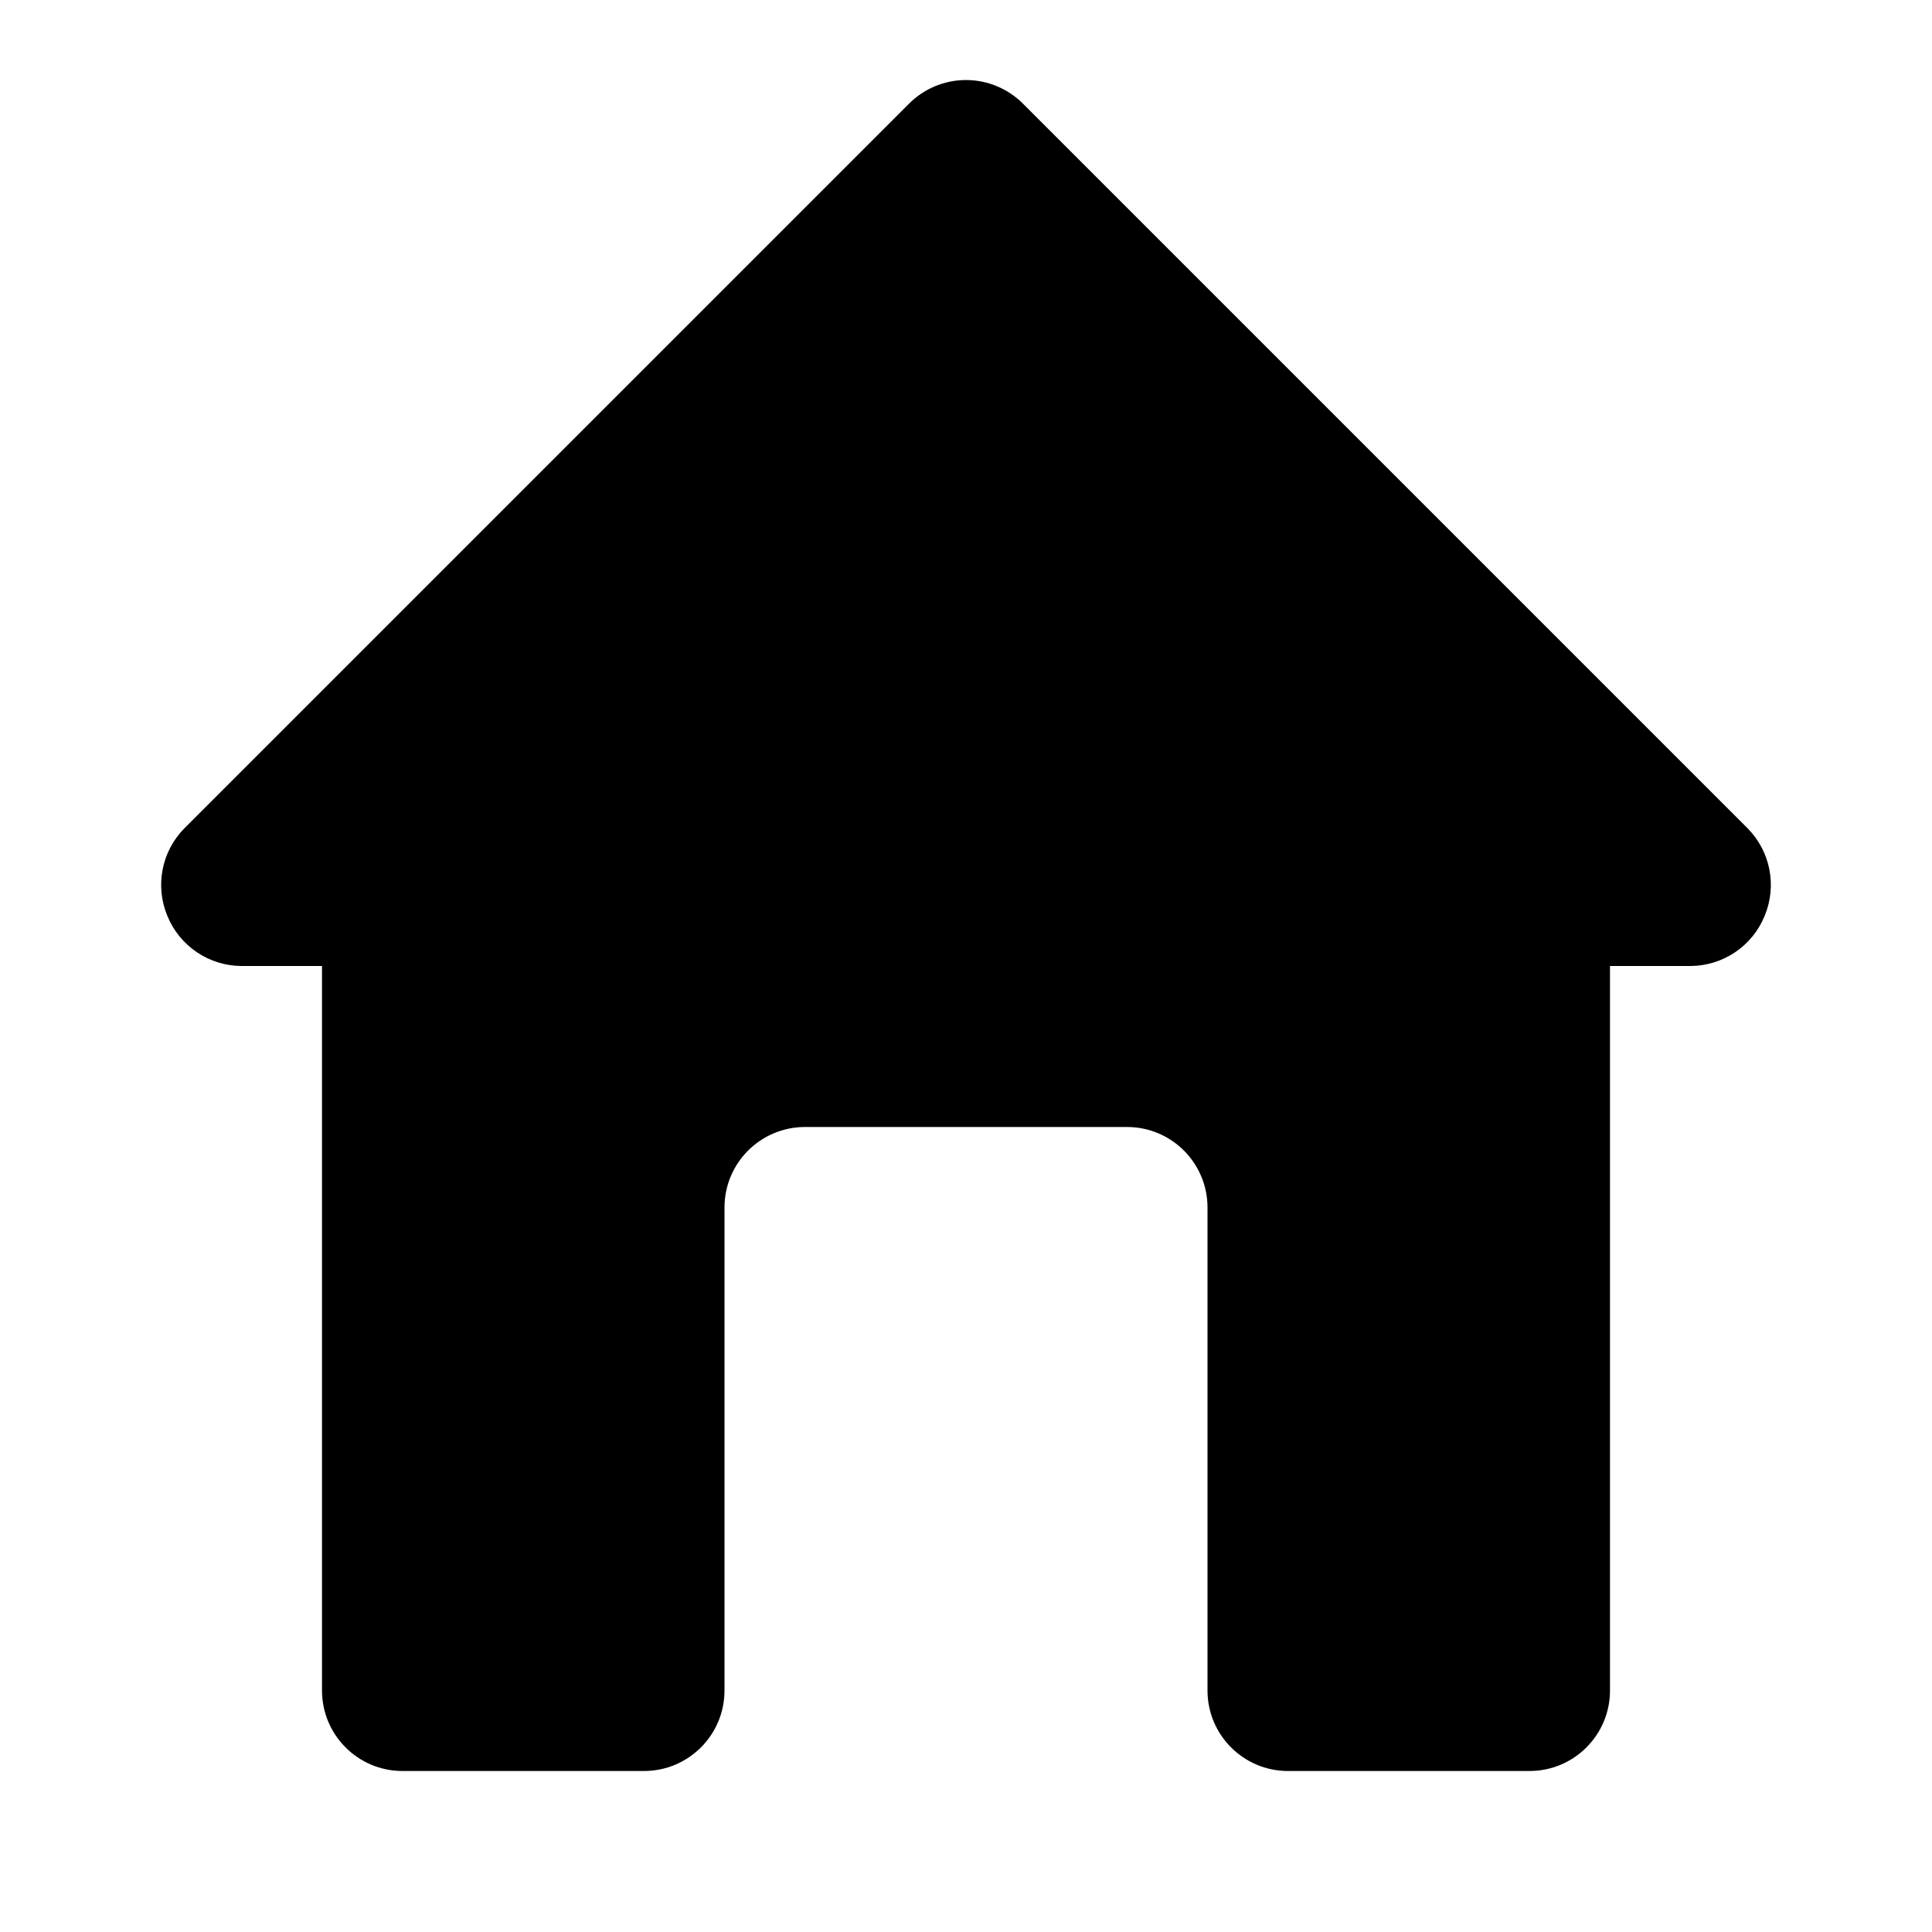
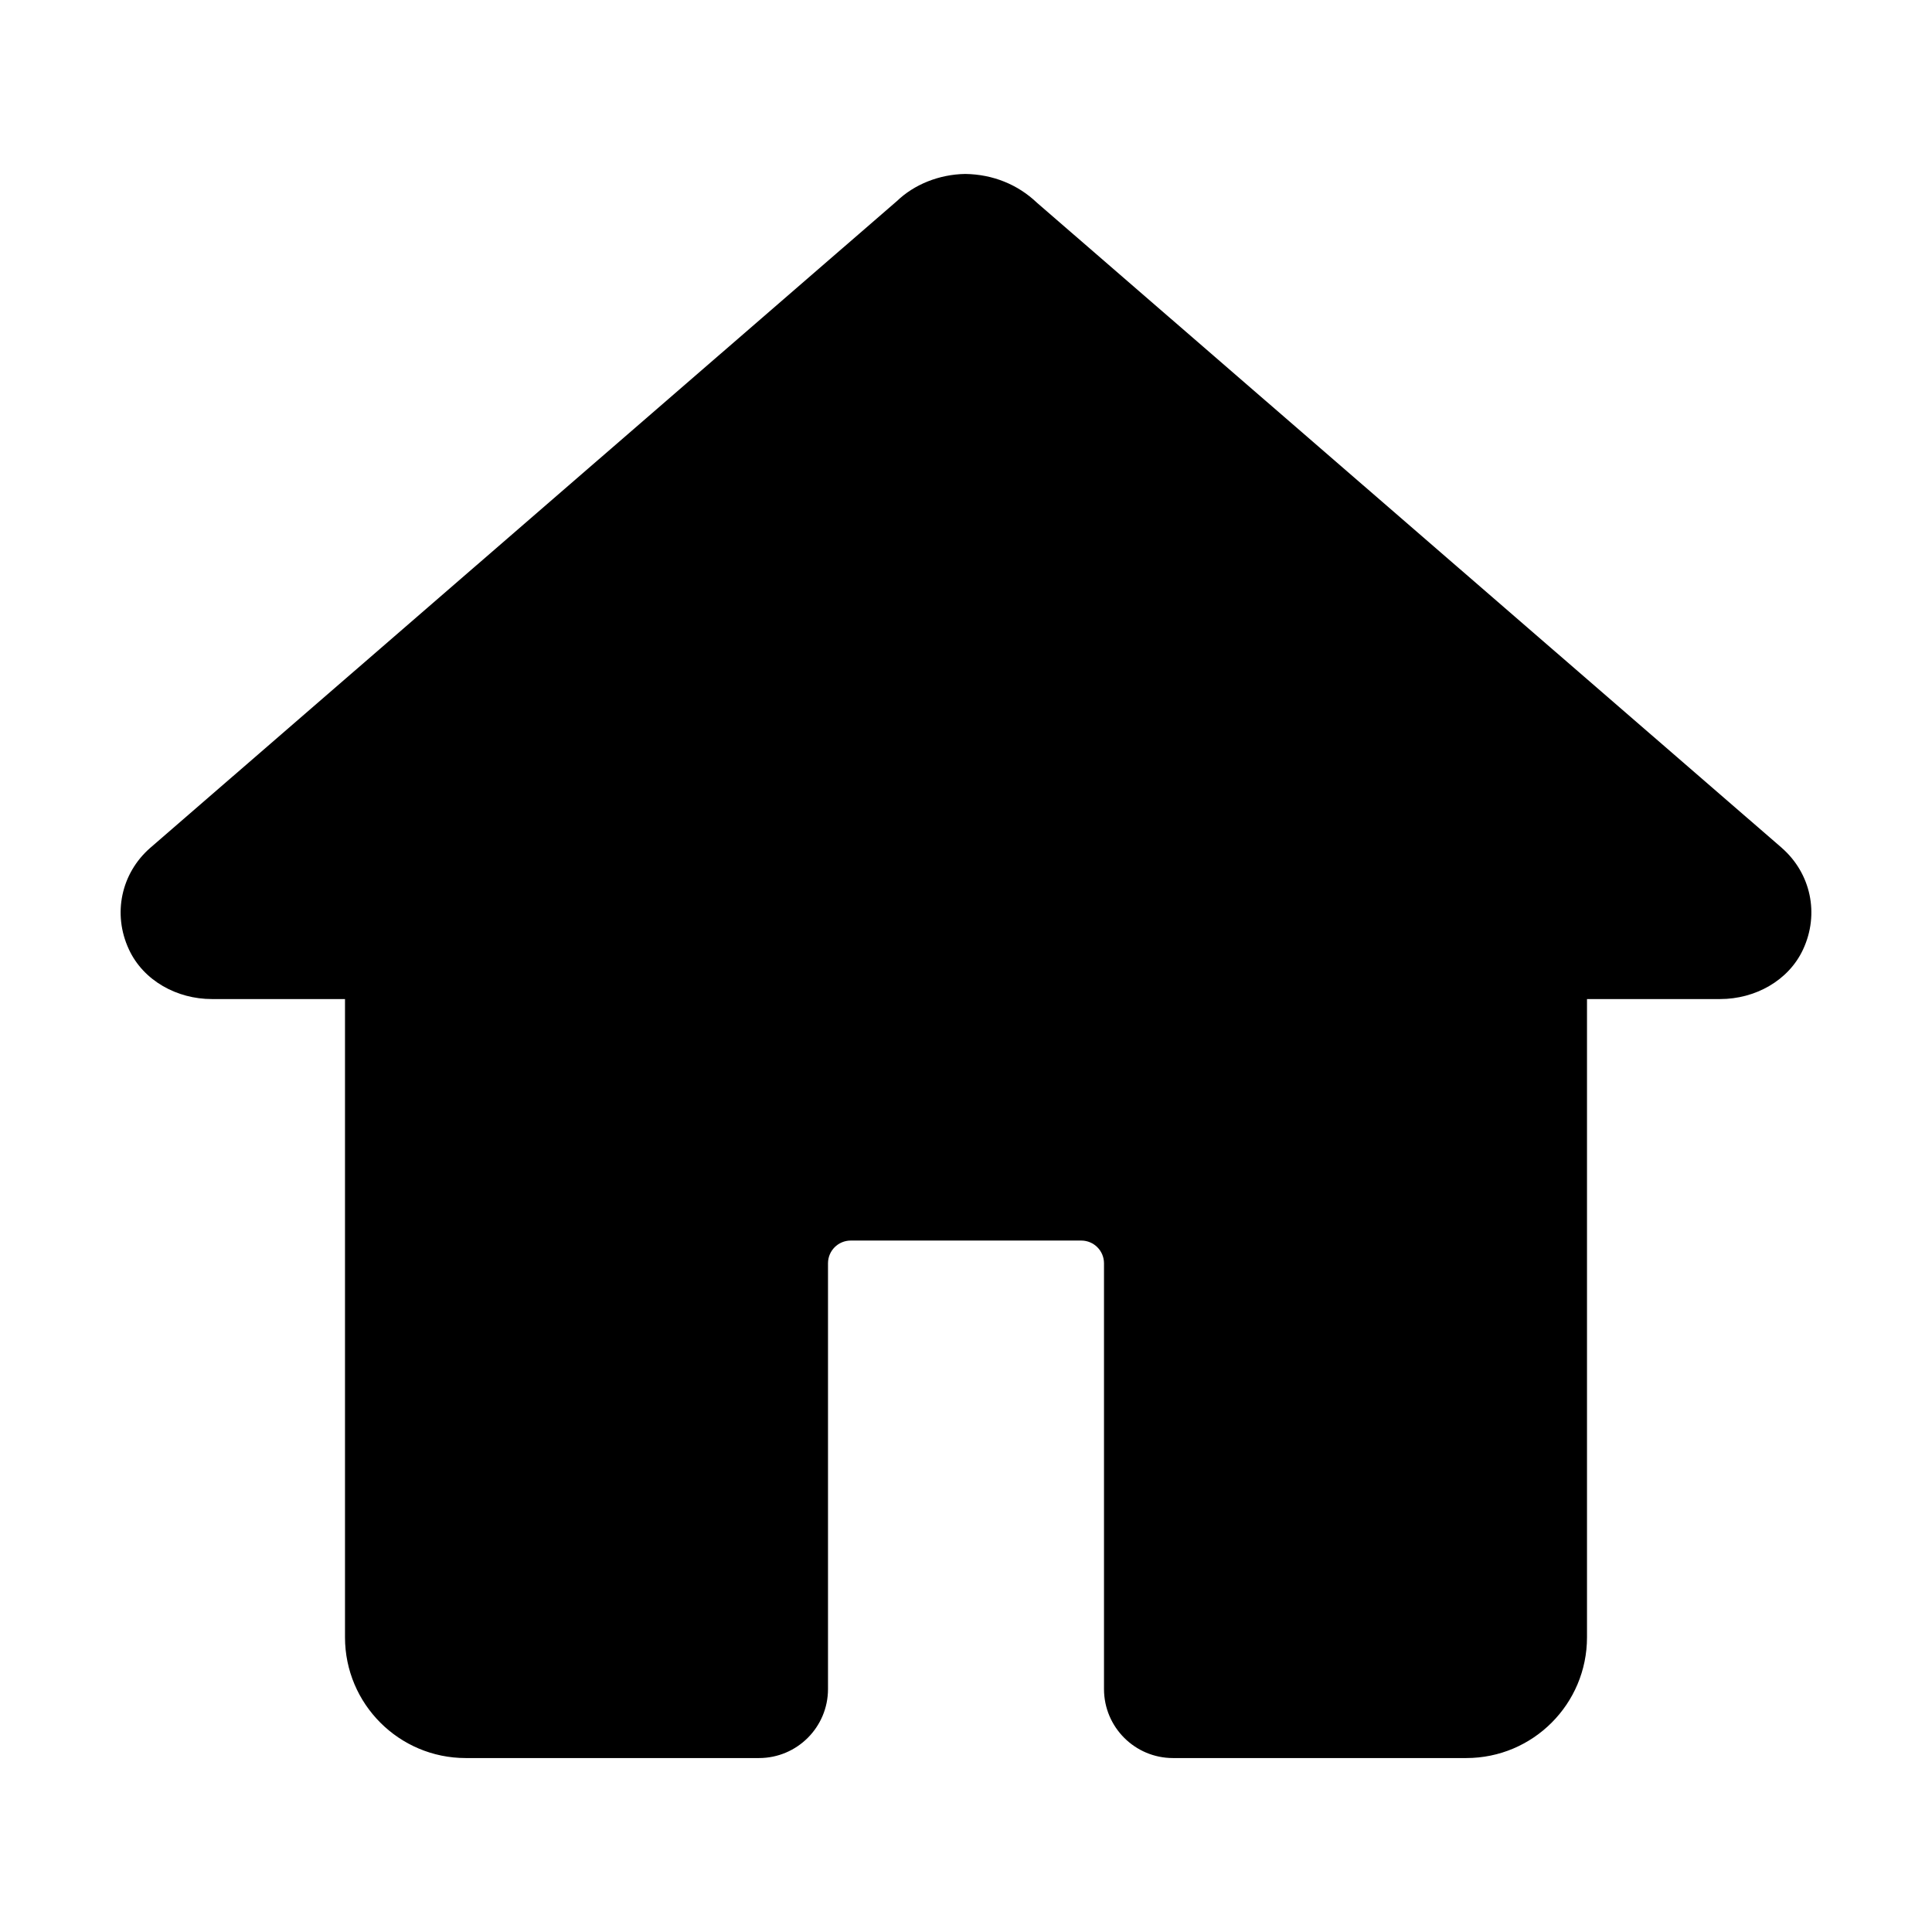
- <svg xmlns="http://www.w3.org/2000/svg" fill="#000000" width="800px" height="800px" viewBox="0 0 24 24" id="home-alt-3" class="icon glyph">
-   <path d="M21.71,10.29l-9-9a1,1,0,0,0-1.42,0l-9,9a1,1,0,0,0-.21,1.09A1,1,0,0,0,3,12H4v9a1,1,0,0,0,1,1H8a1,1,0,0,0,1-1V15a1,1,0,0,1,1-1h4a1,1,0,0,1,1,1v6a1,1,0,0,0,1,1h3a1,1,0,0,0,1-1V12h1a1,1,0,0,0,.92-.62A1,1,0,0,0,21.71,10.29Z" />
+ <svg xmlns="http://www.w3.org/2000/svg" fill="currentColor" width="28px" height="28px" viewBox="0 0 28 28" class="icon glyph">
+   <path d="M25.825 12.29C25.824 12.289 25.823 12.288 25.821 12.286L15.027 2.937C14.752 2.675 14.392 2.527 13.989 2.521 13.608 2.527 13.248 2.675 13.001 2.912L2.175 12.29C1.756 12.658 1.629 13.245 1.868 13.759 2.079 14.215 2.567 14.479 3.069 14.479L5 14.479 5 23.729C5 24.695 5.784 25.479 6.75 25.479L11 25.479C11.552 25.479 12 25.031 12 24.479L12 18.309C12 18.126 12.148 17.979 12.33 17.979L15.67 17.979C15.852 17.979 16 18.126 16 18.309L16 24.479C16 25.031 16.448 25.479 17 25.479L21.25 25.479C22.217 25.479 23 24.695 23 23.729L23 14.479 24.931 14.479C25.433 14.479 25.921 14.215 26.132 13.759 26.371 13.245 26.244 12.658 25.825 12.29" />
</svg>
